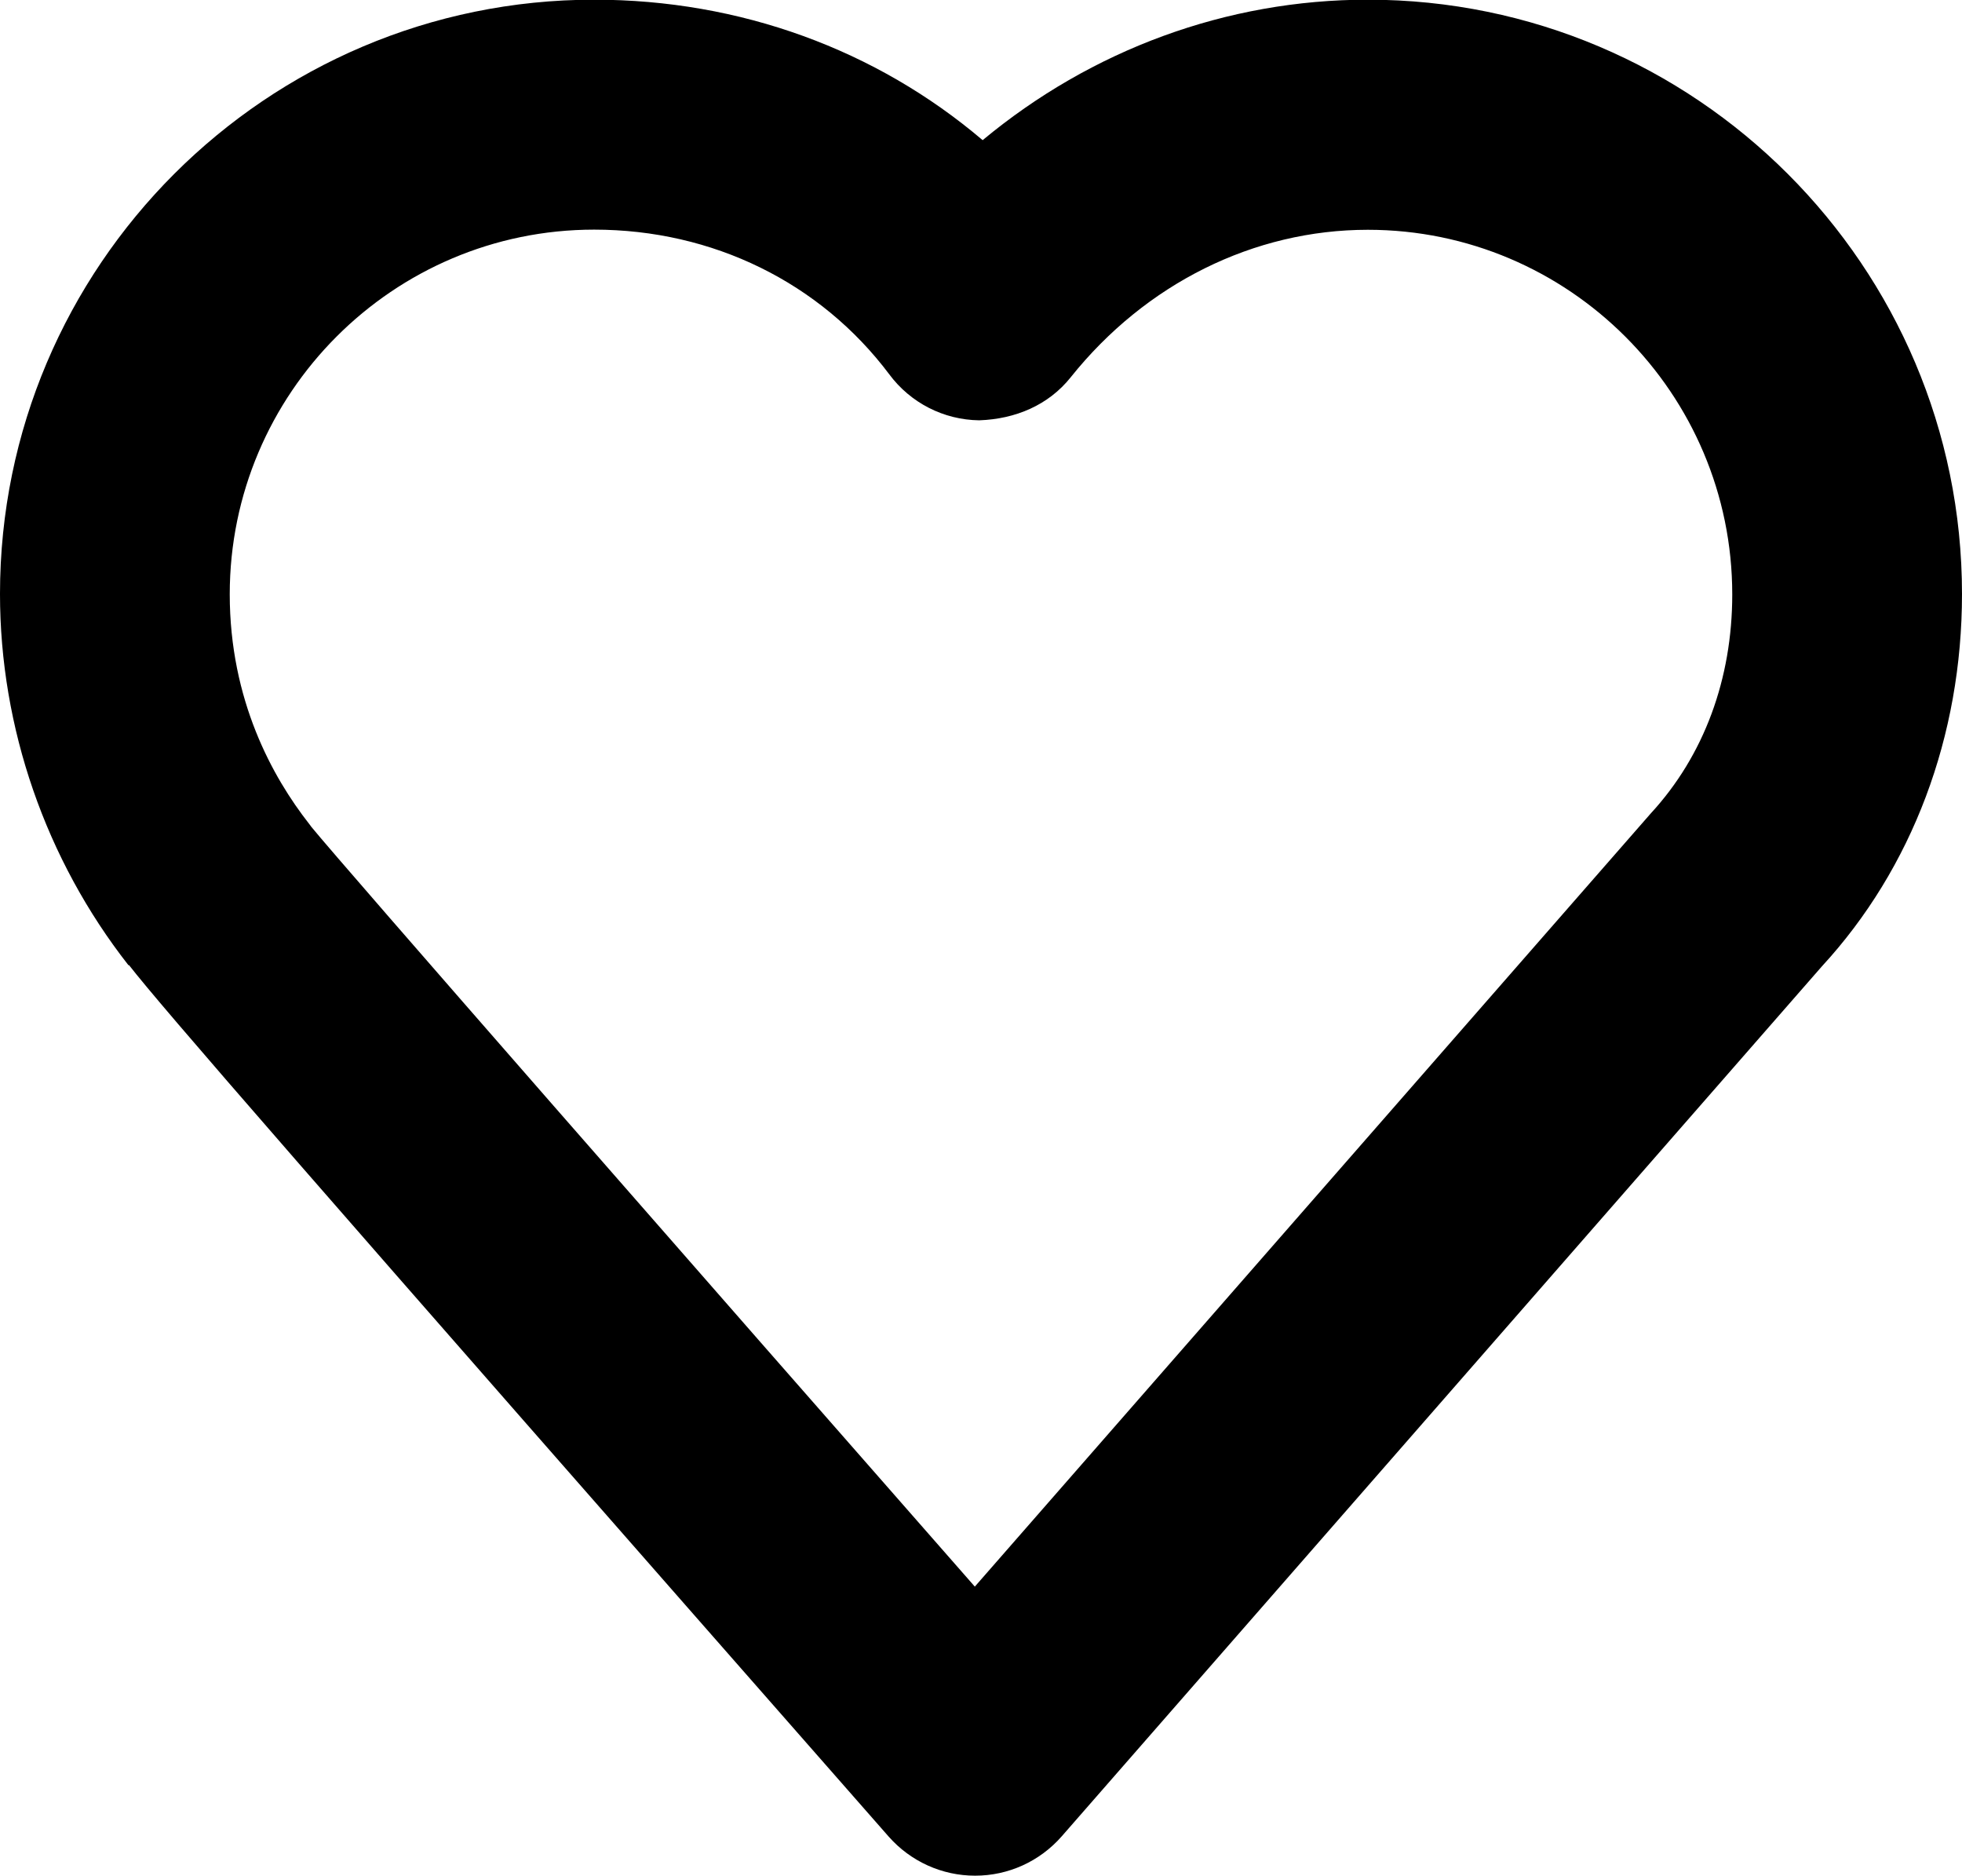
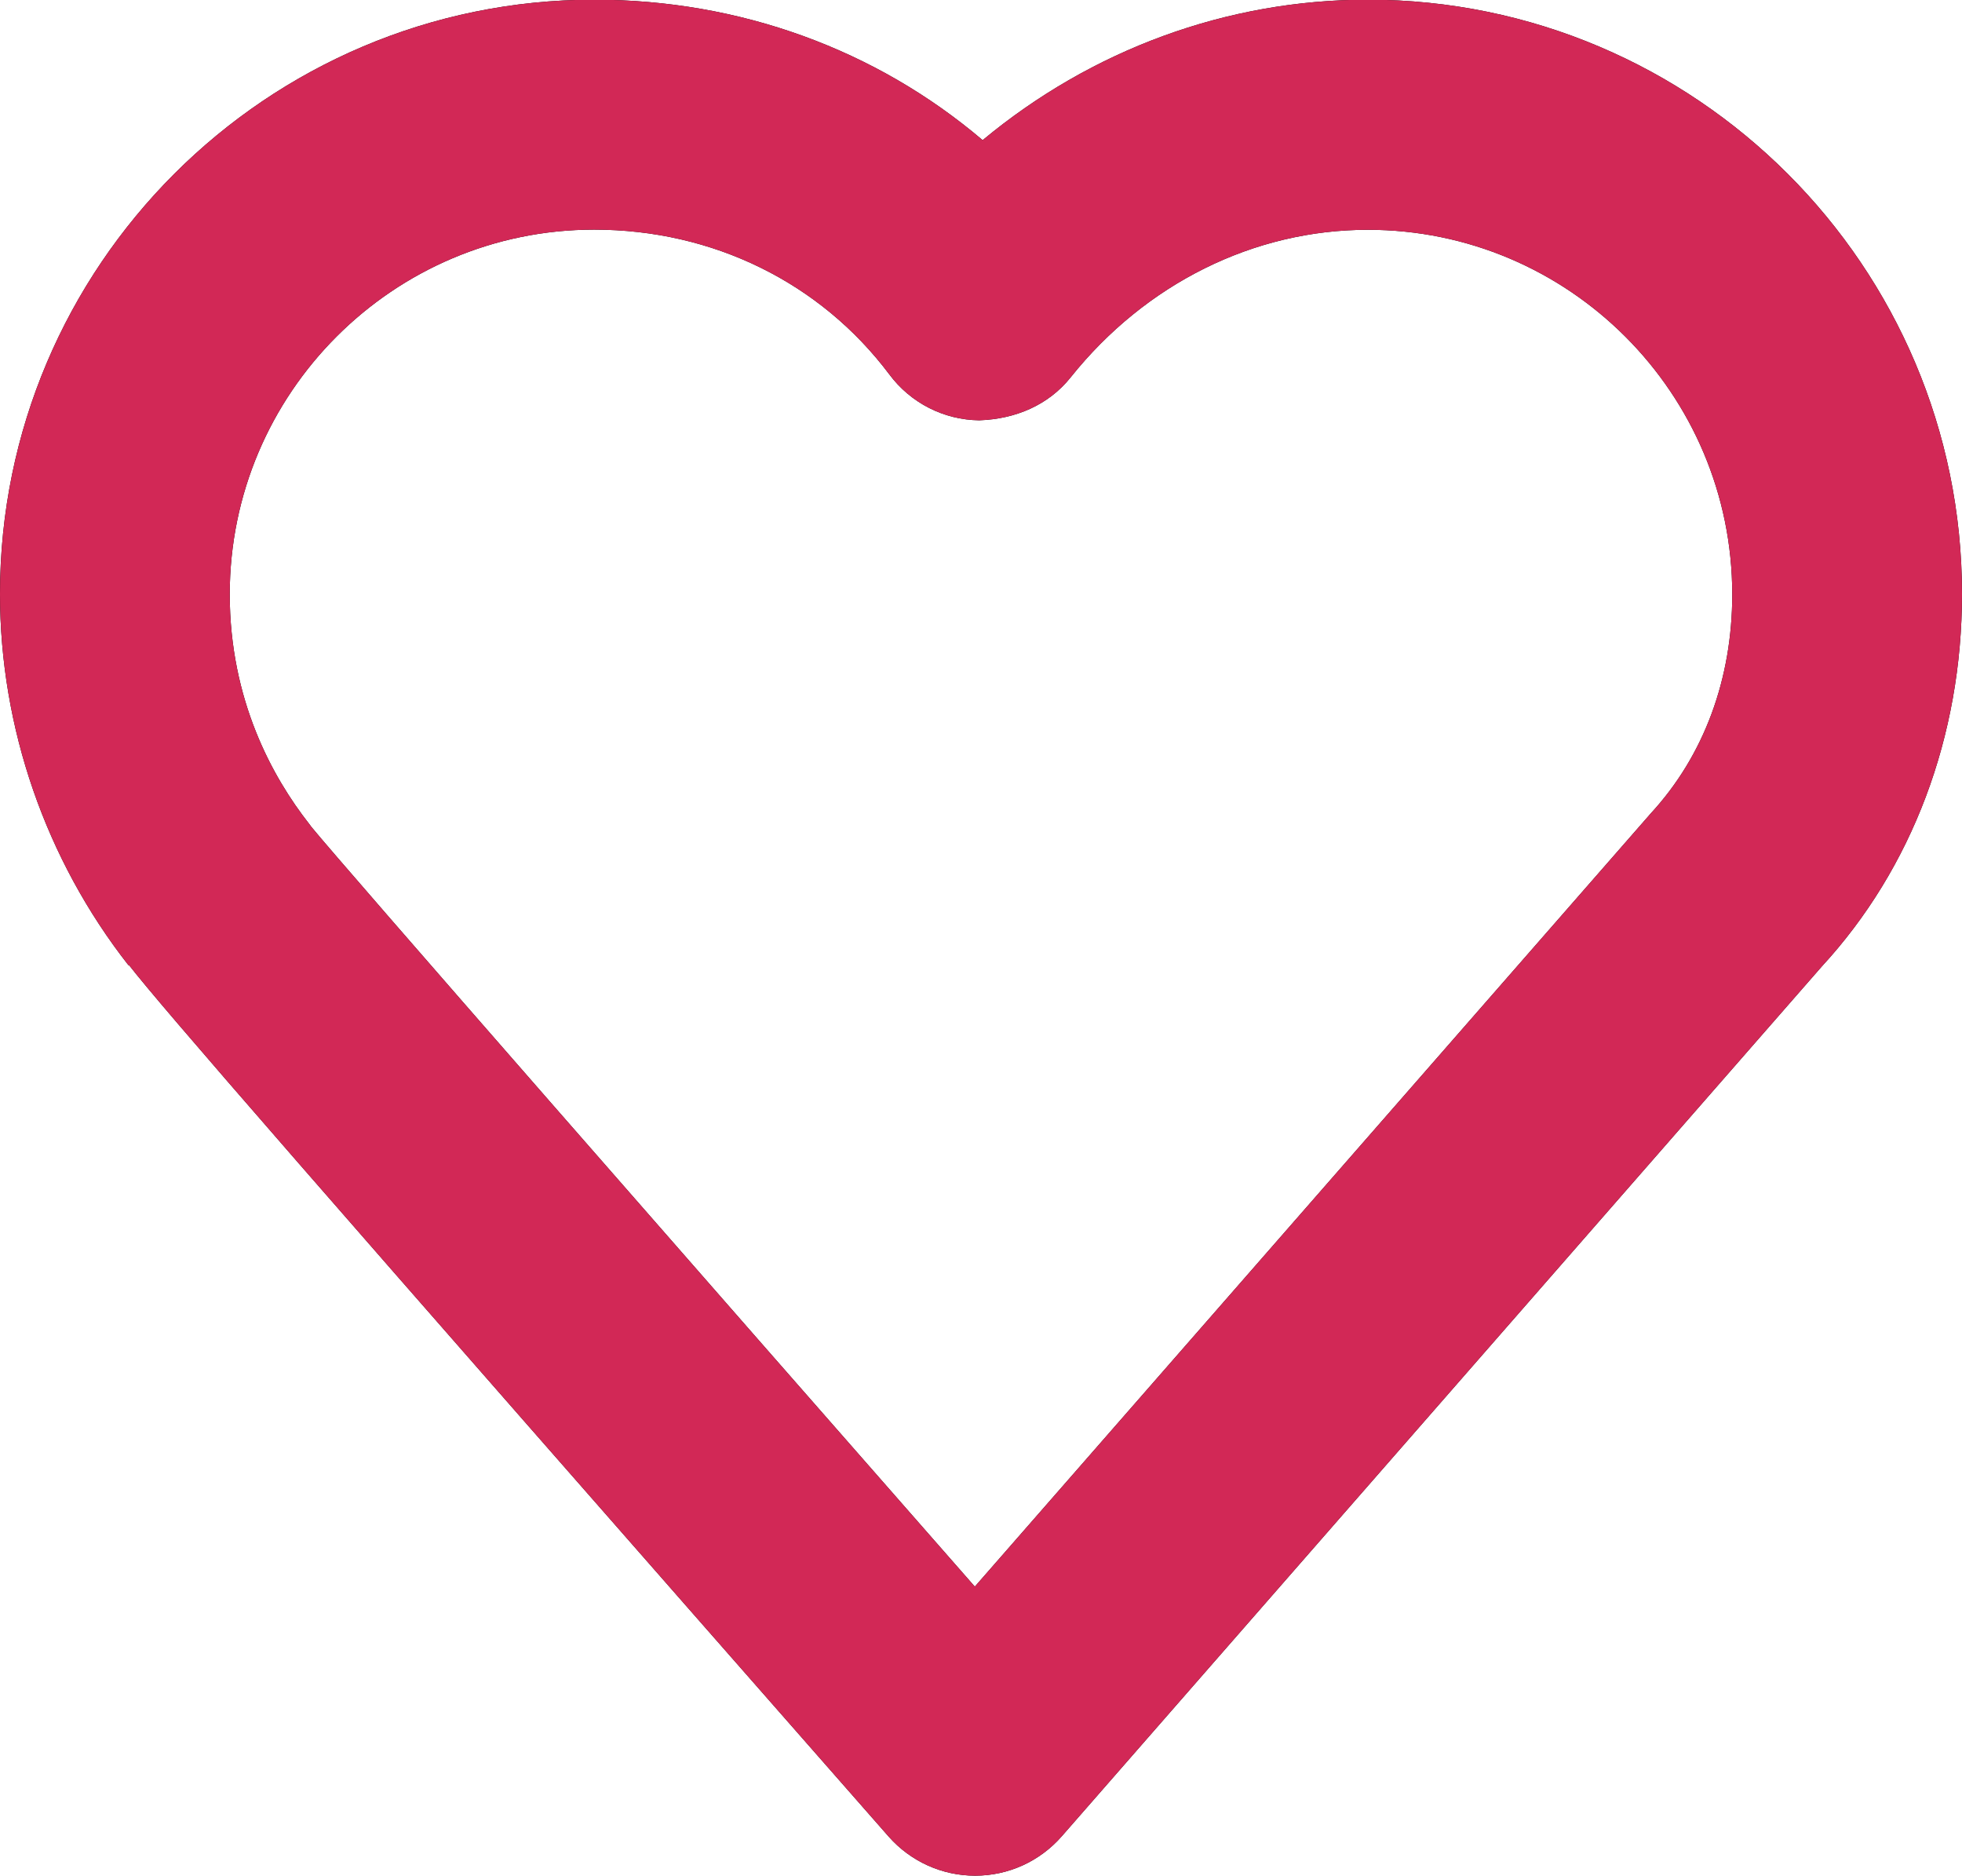
<svg xmlns="http://www.w3.org/2000/svg" version="1.0" id="Layer_1" x="0px" y="0px" width="12.545px" height="11.99px" viewBox="521.939 473.064 12.545 11.99" enable-background="new 521.939 473.064 12.545 11.99" xml:space="preserve">
  <g>
    <path d="M528.174,485.055c-0.212,0-0.412-0.091-0.552-0.249c-3.798-4.324-4.644-5.298-4.858-5.572l-0.004,0.0 c-0.529-0.675-0.821-1.518-0.821-2.373c0-2.095,1.704-3.799,3.799-3.799c0.934,0,1.804,0.32,2.484,0.898 c0.696-0.578,1.56-0.898,2.463-0.898c2.095,0,3.799,1.704,3.799,3.799c0,0.909-0.318,1.754-0.896,2.381l-4.86,5.561 C528.587,484.964,528.386,485.055,528.174,485.055L528.174,485.055z M523.929,478.349c0.208,0.255,2.471,2.839,4.243,4.858 l4.323-4.944c0.34-0.369,0.52-0.86,0.52-1.399c0-1.285-1.045-2.331-2.33-2.331c-0.729,0-1.421,0.344-1.9,0.943 c-0.142,0.178-0.353,0.267-0.585,0.275c-0.227-0.003-0.439-0.111-0.575-0.294c-0.441-0.587-1.129-0.925-1.887-0.925 c-1.285,0-2.33,1.046-2.33,2.331c0,0.678,0.275,1.171,0.507,1.467C523.919,478.336,523.925,478.342,523.929,478.349z" />
+     <path fill="#d22856" d="M528.174,485.055c-0.212,0-0.412-0.091-0.552-0.249c-3.798-4.324-4.644-5.298-4.858-5.572l-0.004,0.0 c-0.529-0.675-0.821-1.518-0.821-2.373c0-2.095,1.704-3.799,3.799-3.799c0.934,0,1.804,0.32,2.484,0.898 c0.696-0.578,1.56-0.898,2.463-0.898c2.095,0,3.799,1.704,3.799,3.799c0,0.909-0.318,1.754-0.896,2.381l-4.86,5.561 C528.587,484.964,528.386,485.055,528.174,485.055L528.174,485.055z M523.929,478.349c0.208,0.255,2.471,2.839,4.243,4.858 l4.323-4.944c0.34-0.369,0.52-0.86,0.52-1.399c0-1.285-1.045-2.331-2.33-2.331c-0.729,0-1.421,0.344-1.9,0.943 c-0.142,0.178-0.353,0.267-0.585,0.275c-0.227-0.003-0.439-0.111-0.575-0.294c-0.441-0.587-1.129-0.925-1.887-0.925 c-1.285,0-2.33,1.046-2.33,2.331c0,0.678,0.275,1.171,0.507,1.467C523.919,478.336,523.925,478.342,523.929,478.349z" />
  </g>
</svg>
